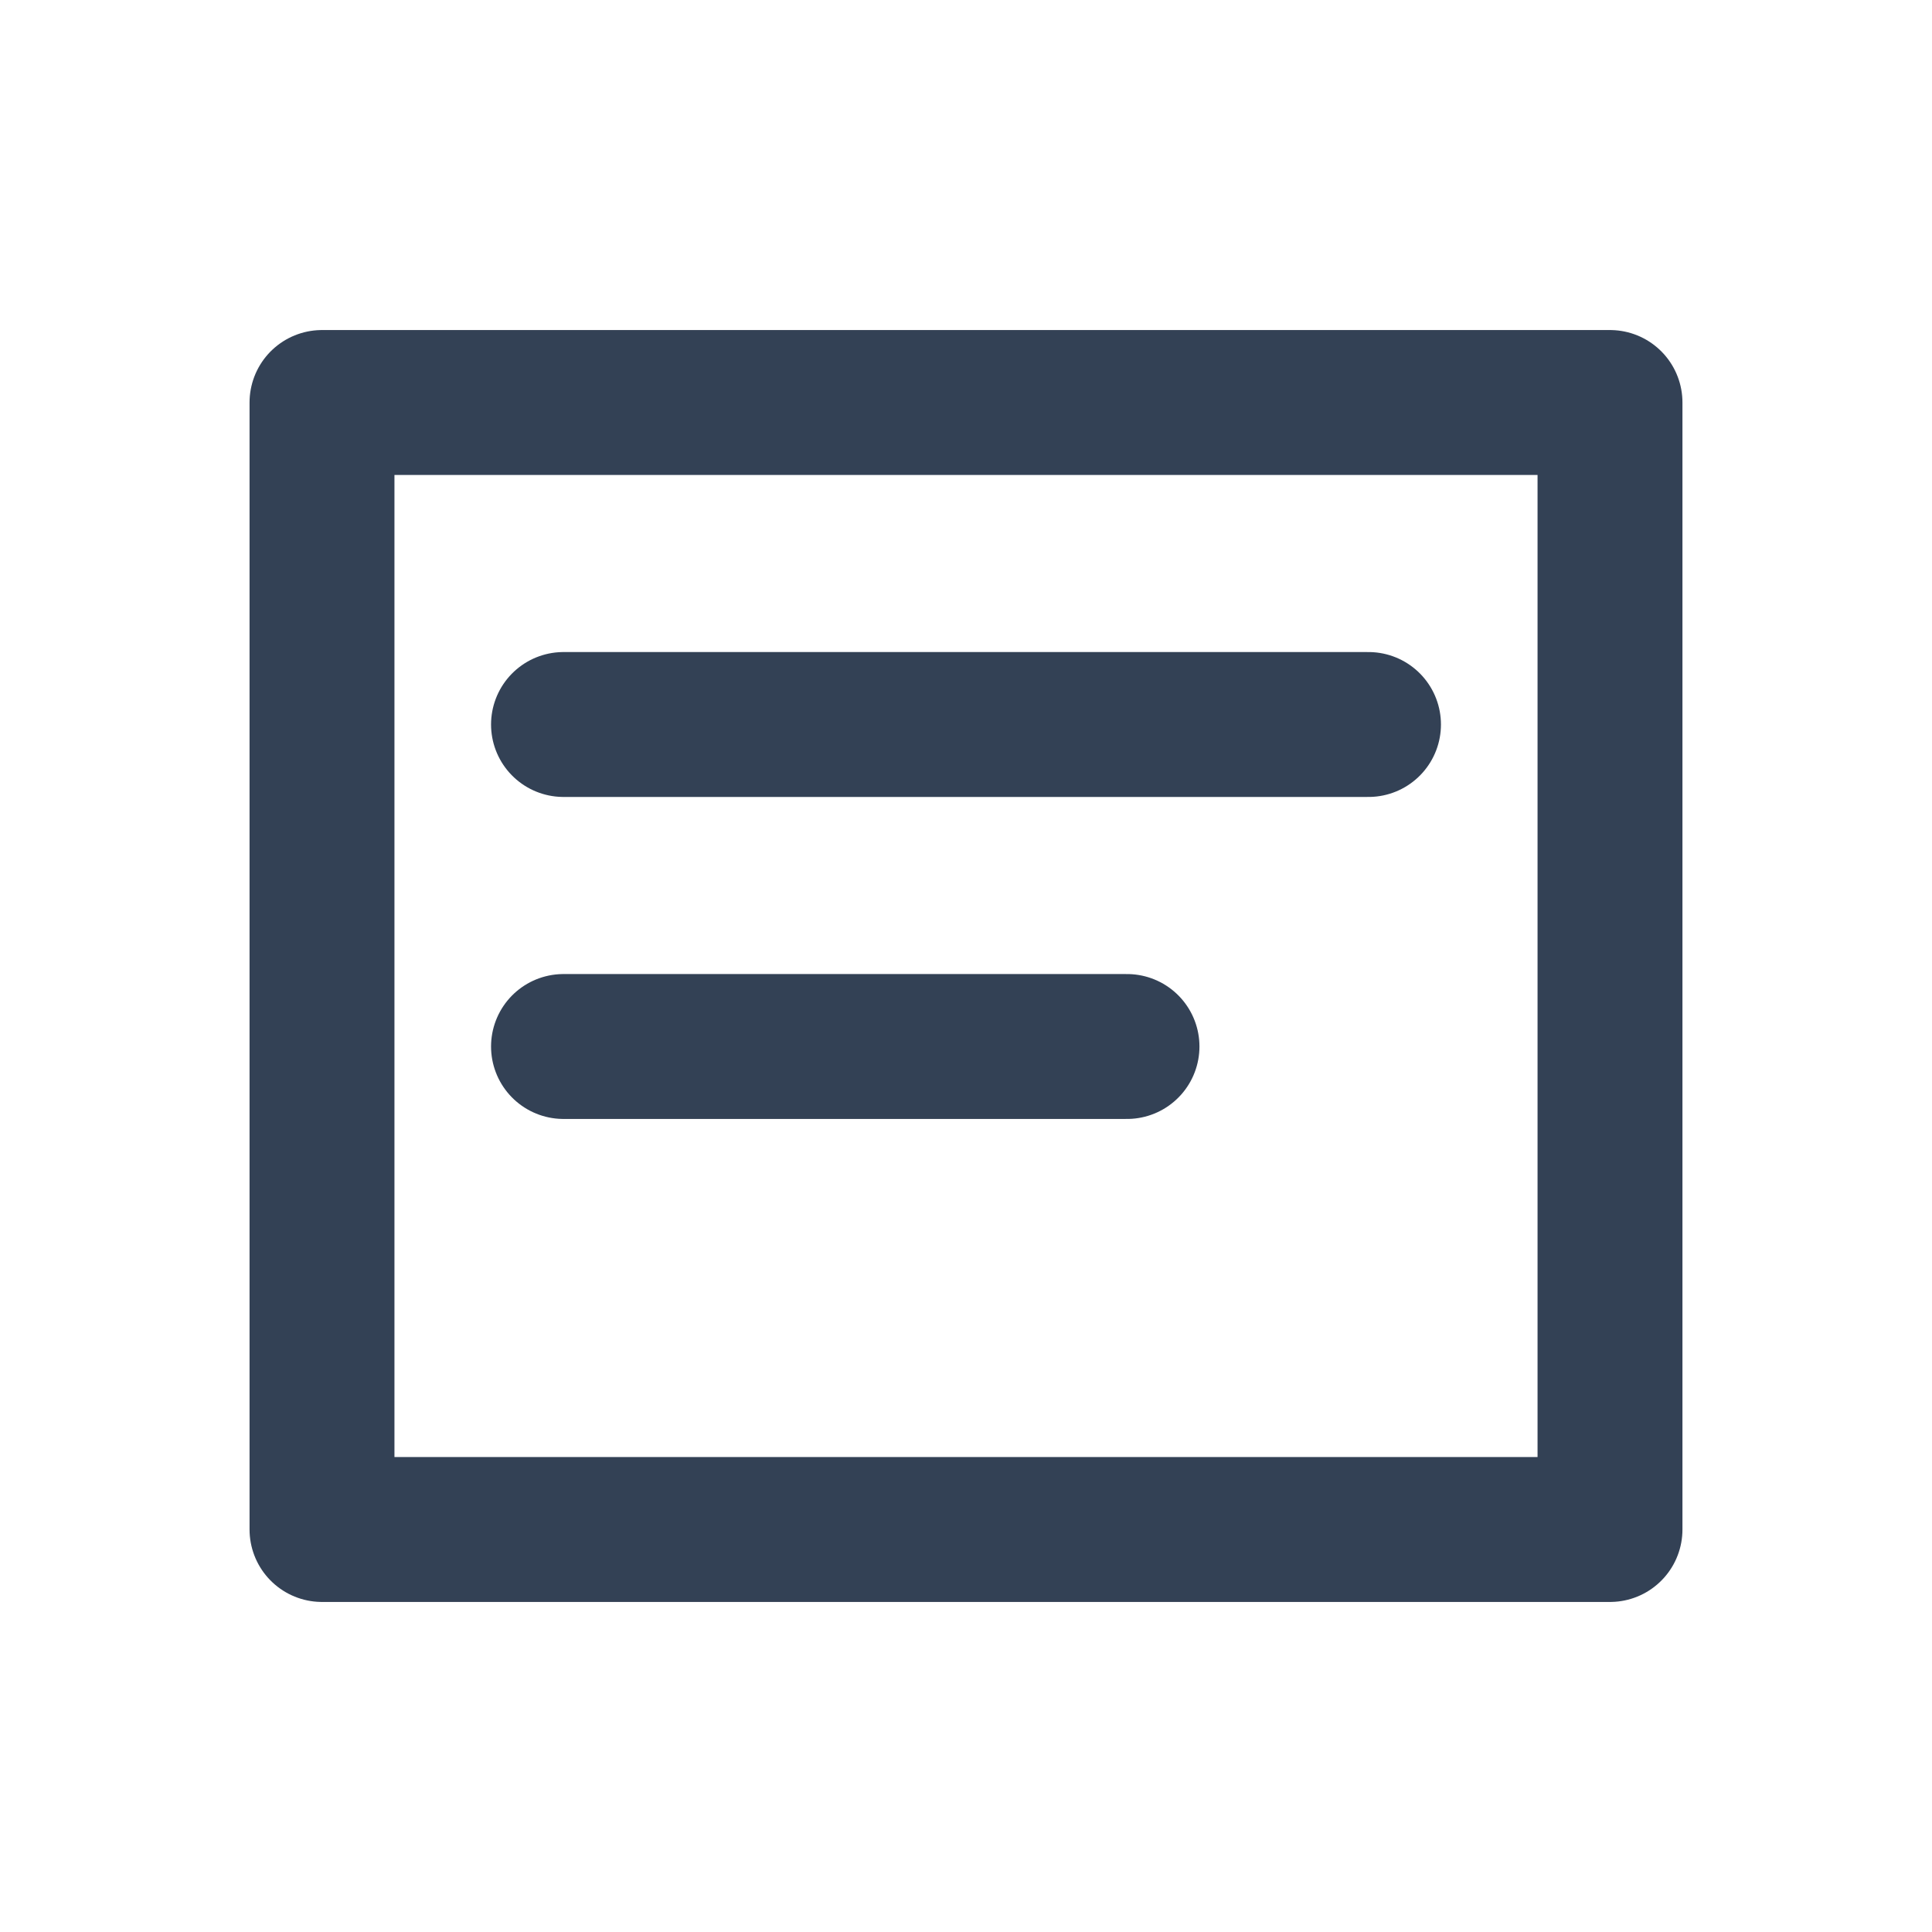
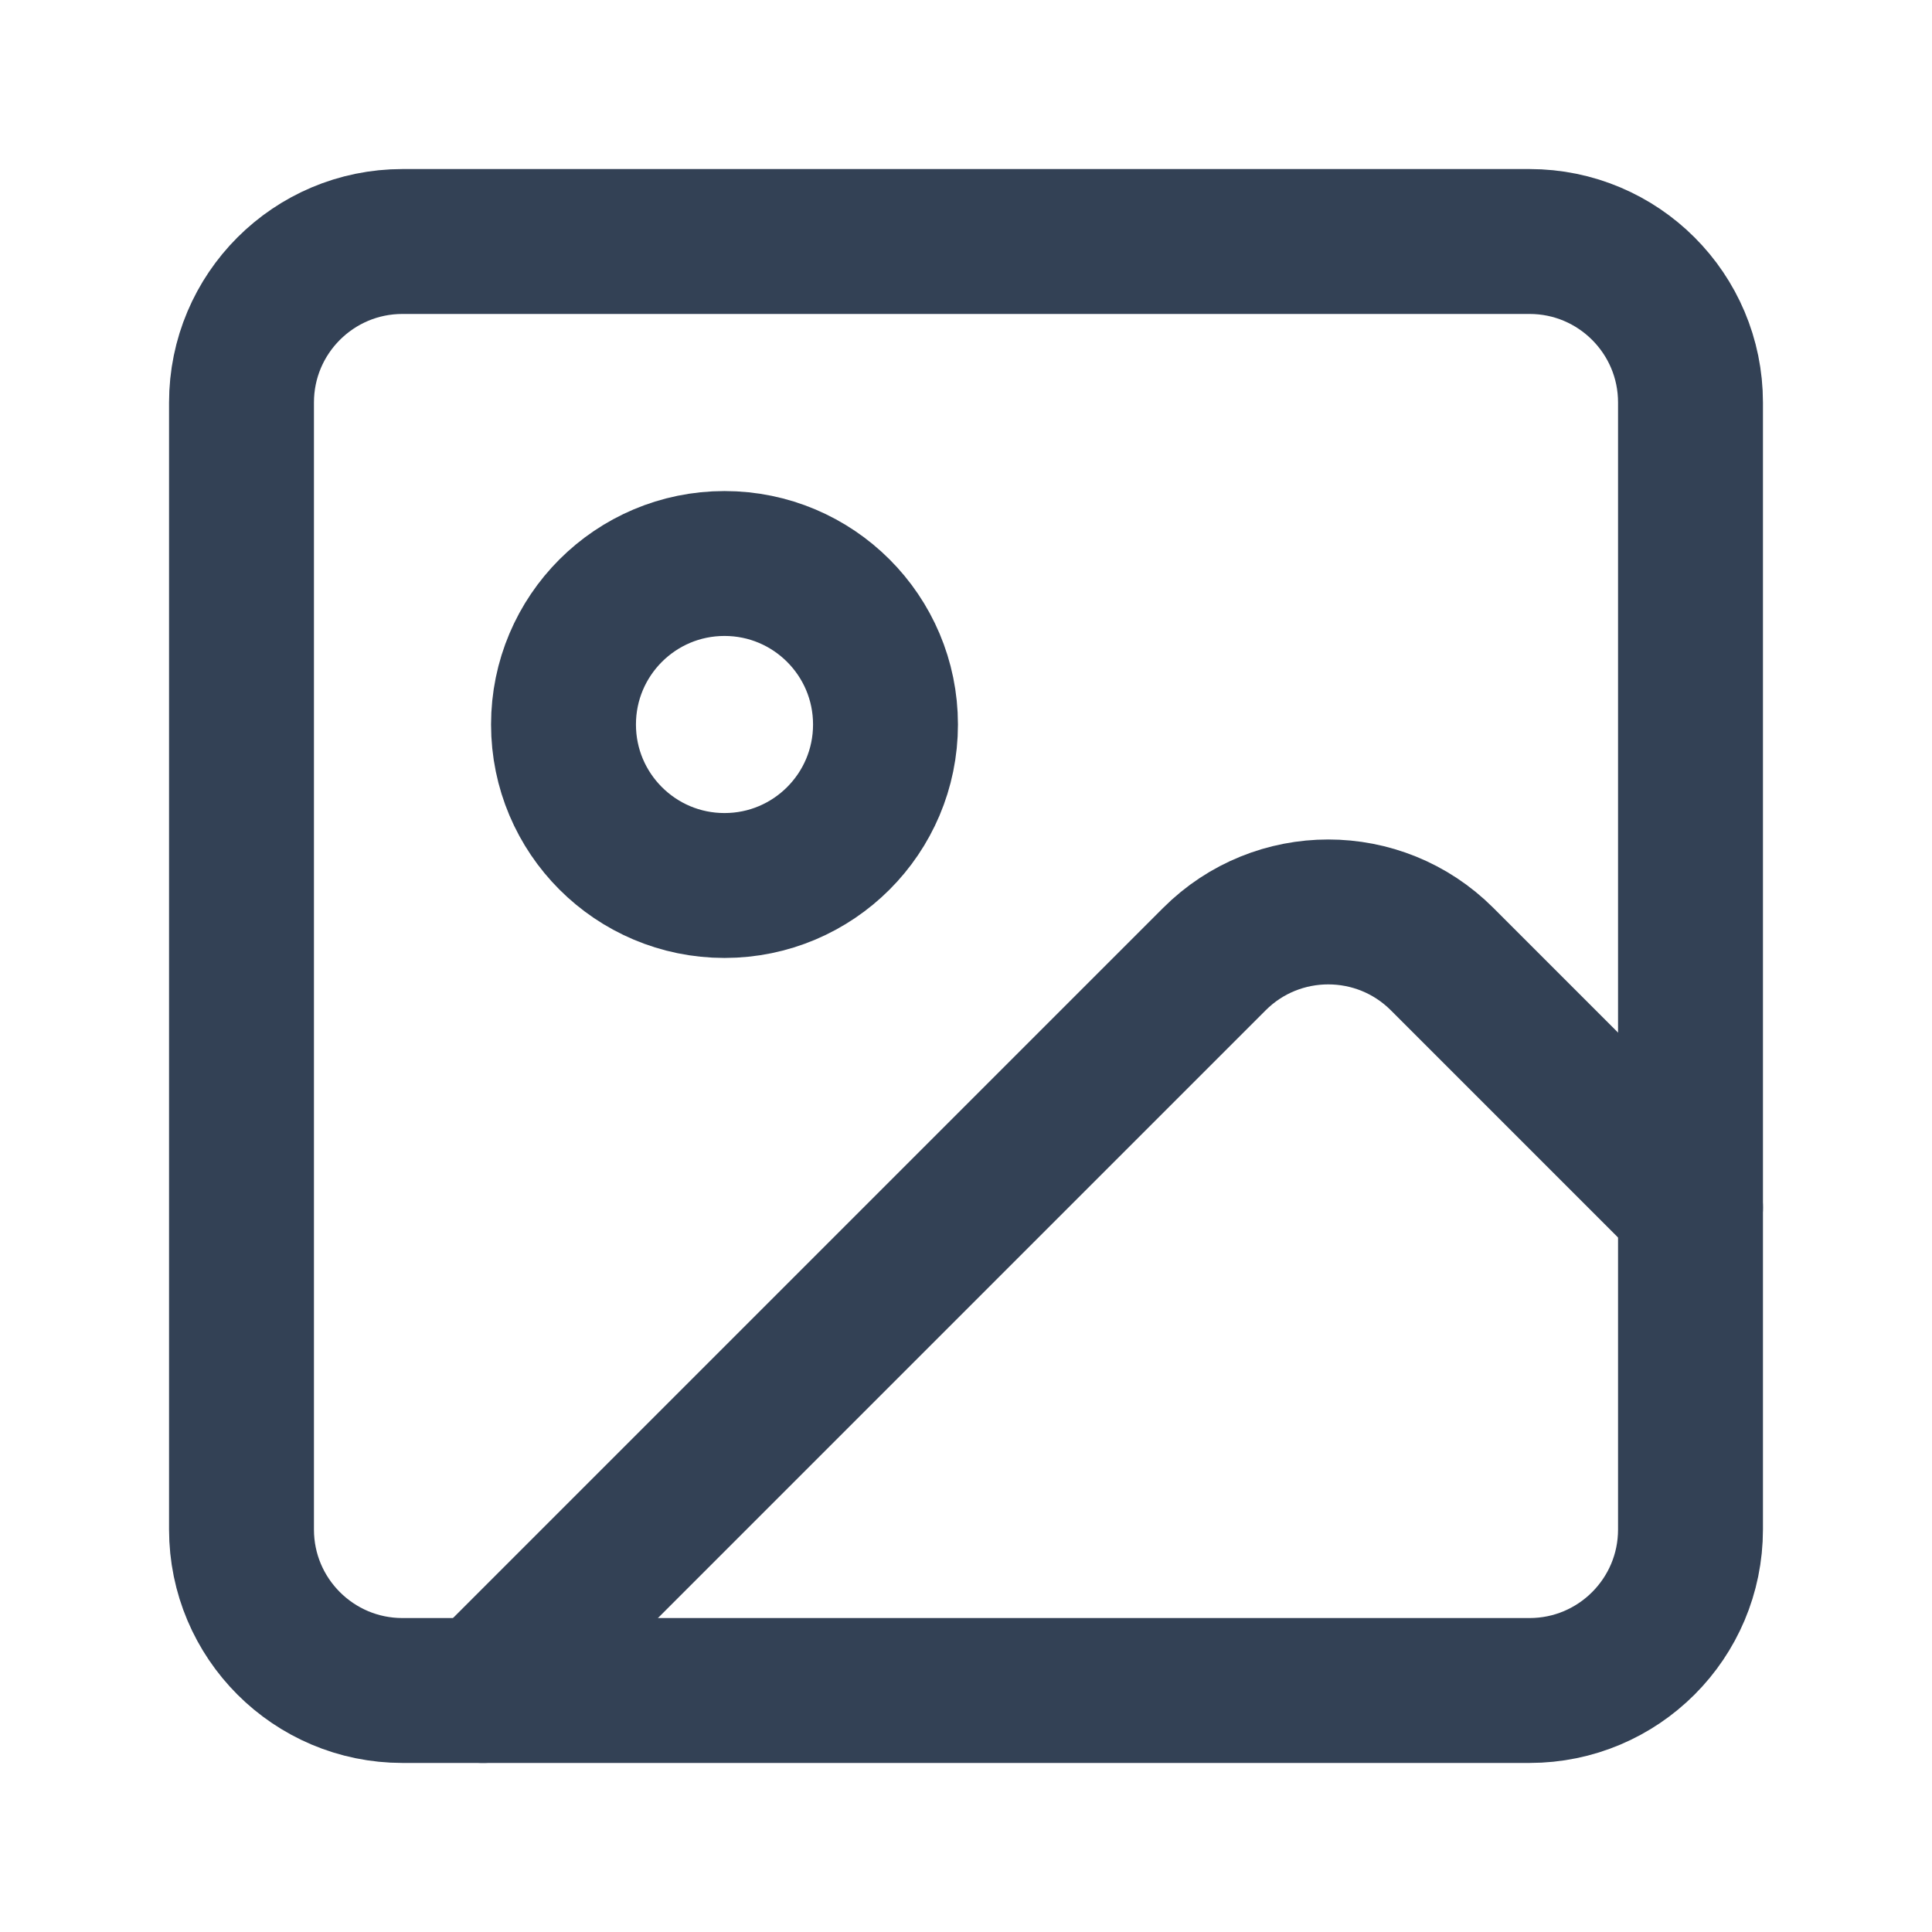
<svg xmlns="http://www.w3.org/2000/svg" viewBox="0 0 24 24" fill="none" stroke="#334155" stroke-width="1.8" stroke-linecap="round" stroke-linejoin="round">
-   <path d="M4 5h16v14H4z" />
-   <path d="M7 9h10M7 13h7" />
+   <rect width="18" height="18" x="3" y="3" rx="2" ry="2" />
+   <circle cx="9" cy="9" r="2" />
+   <path d="m21 15-3.086-3.086a2 2 0 0 0-2.828 0L6 21" />
</svg>
